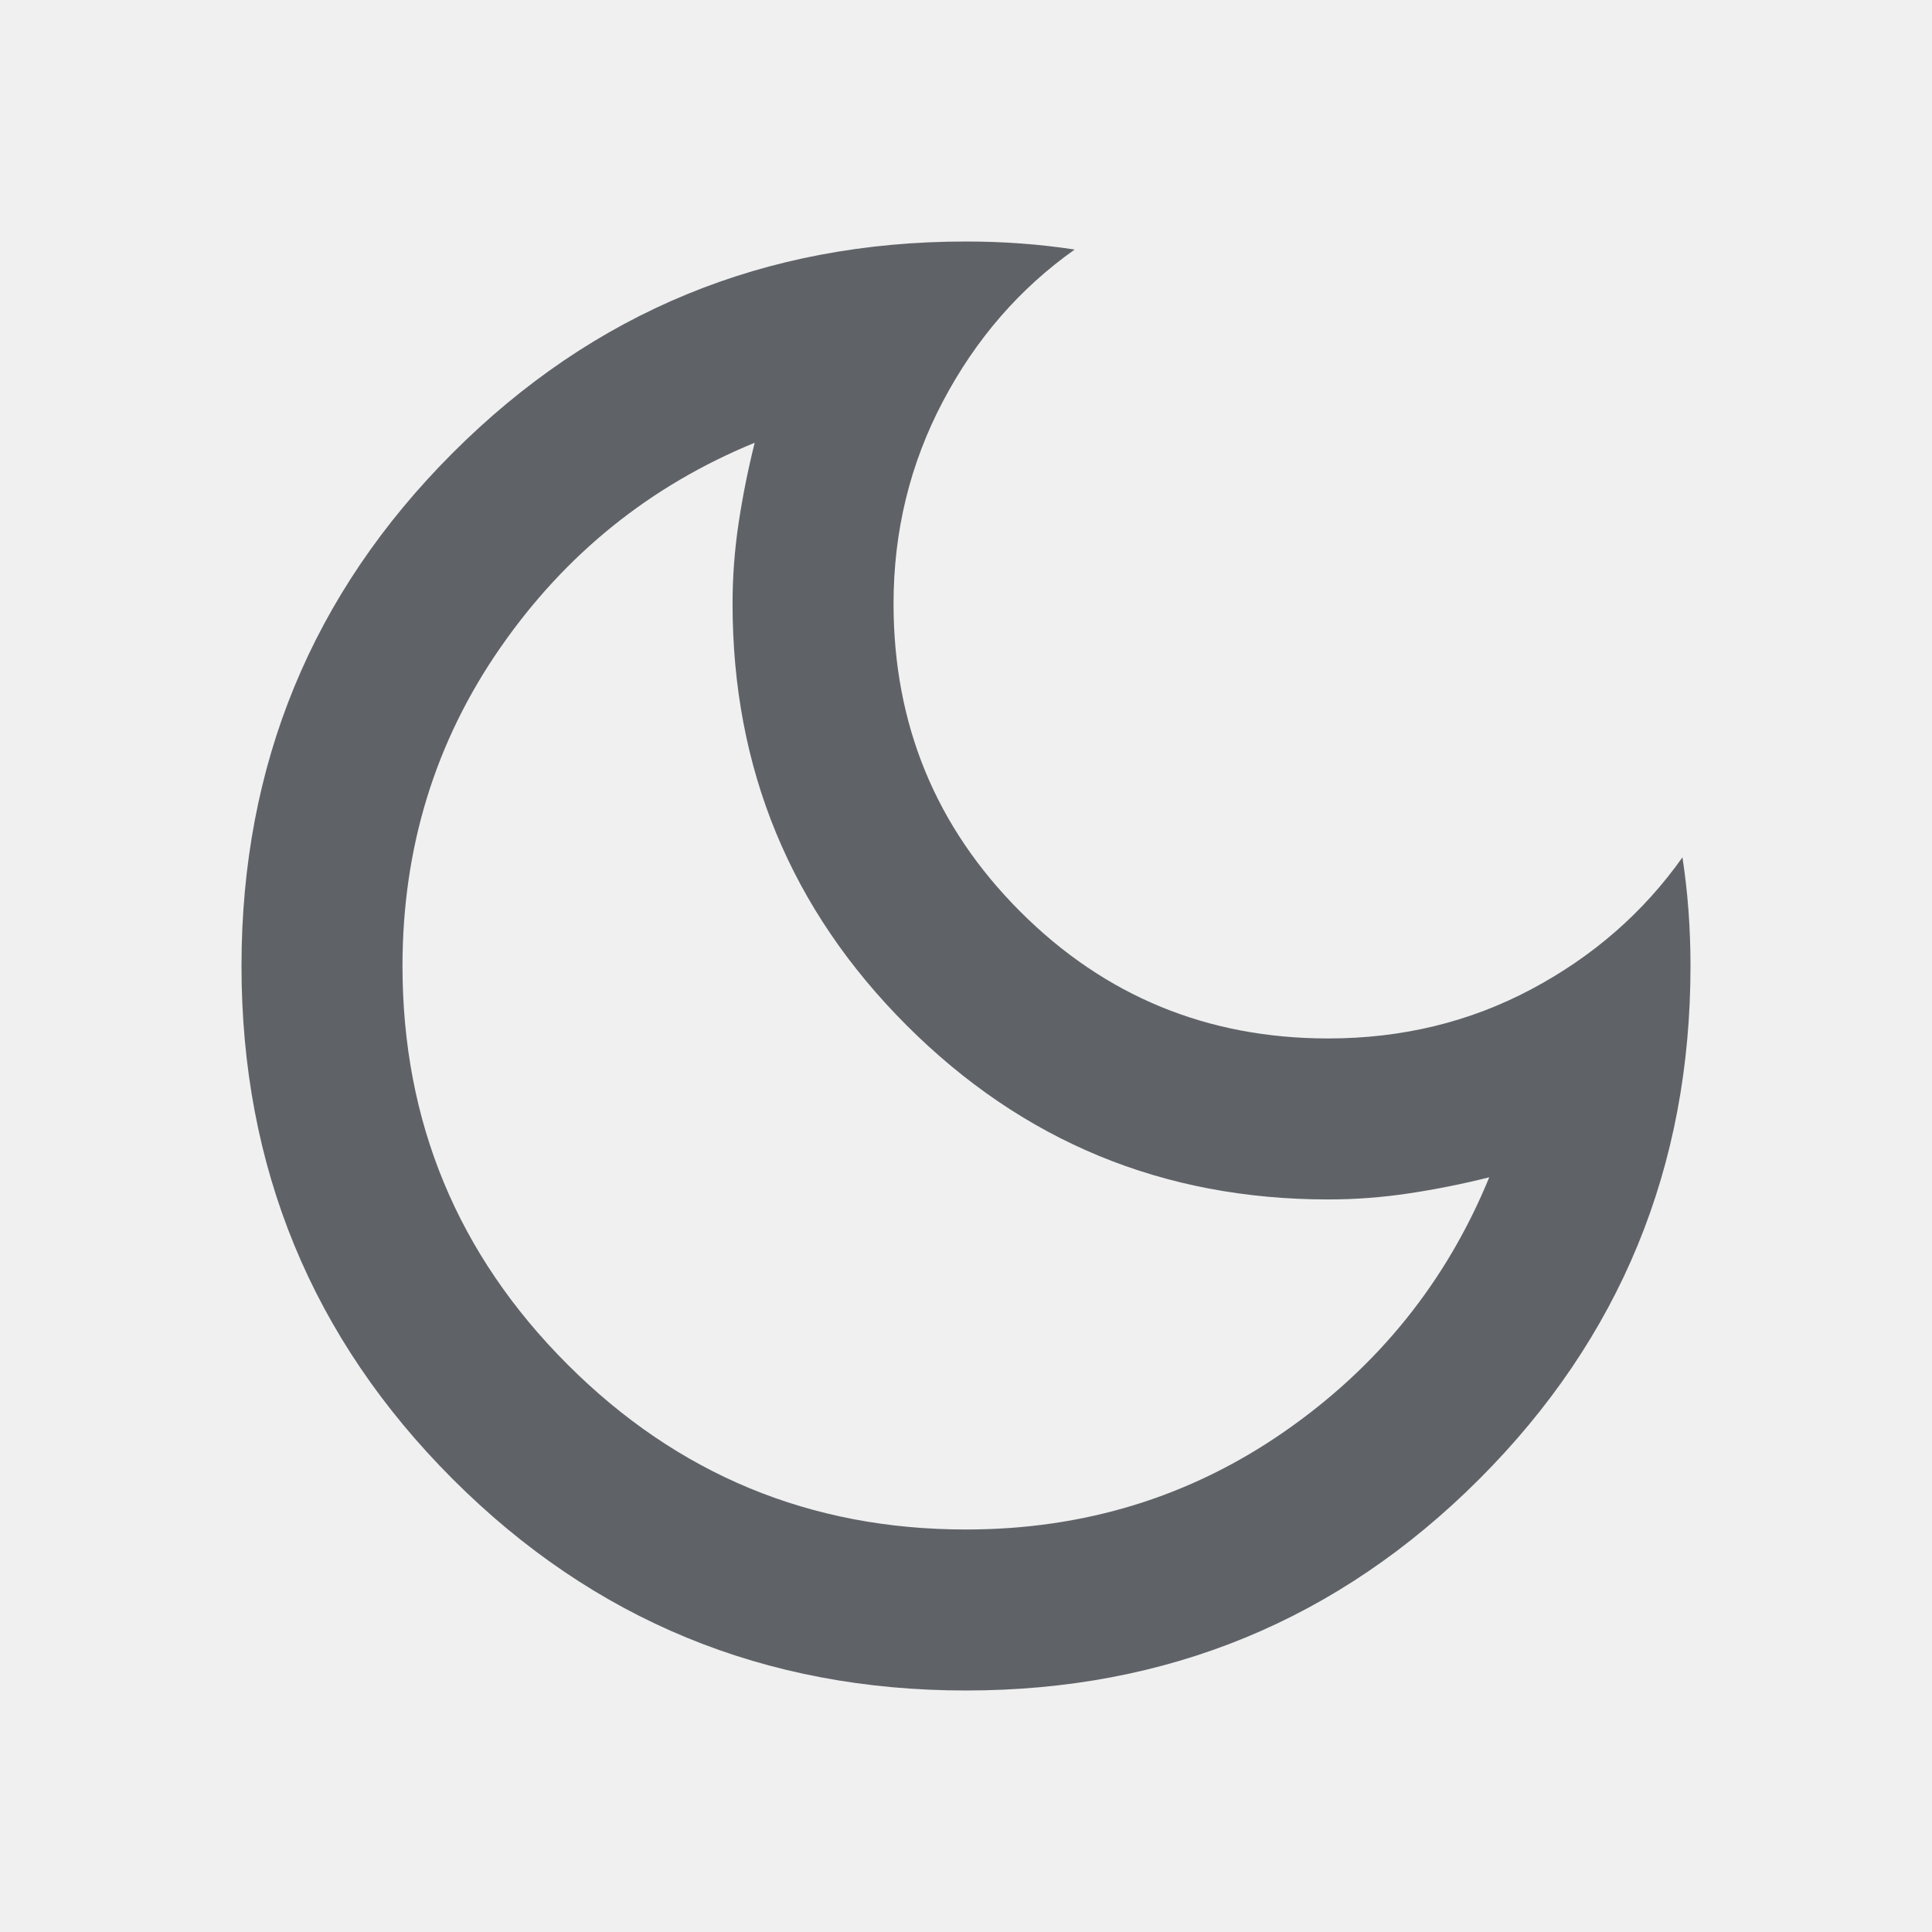
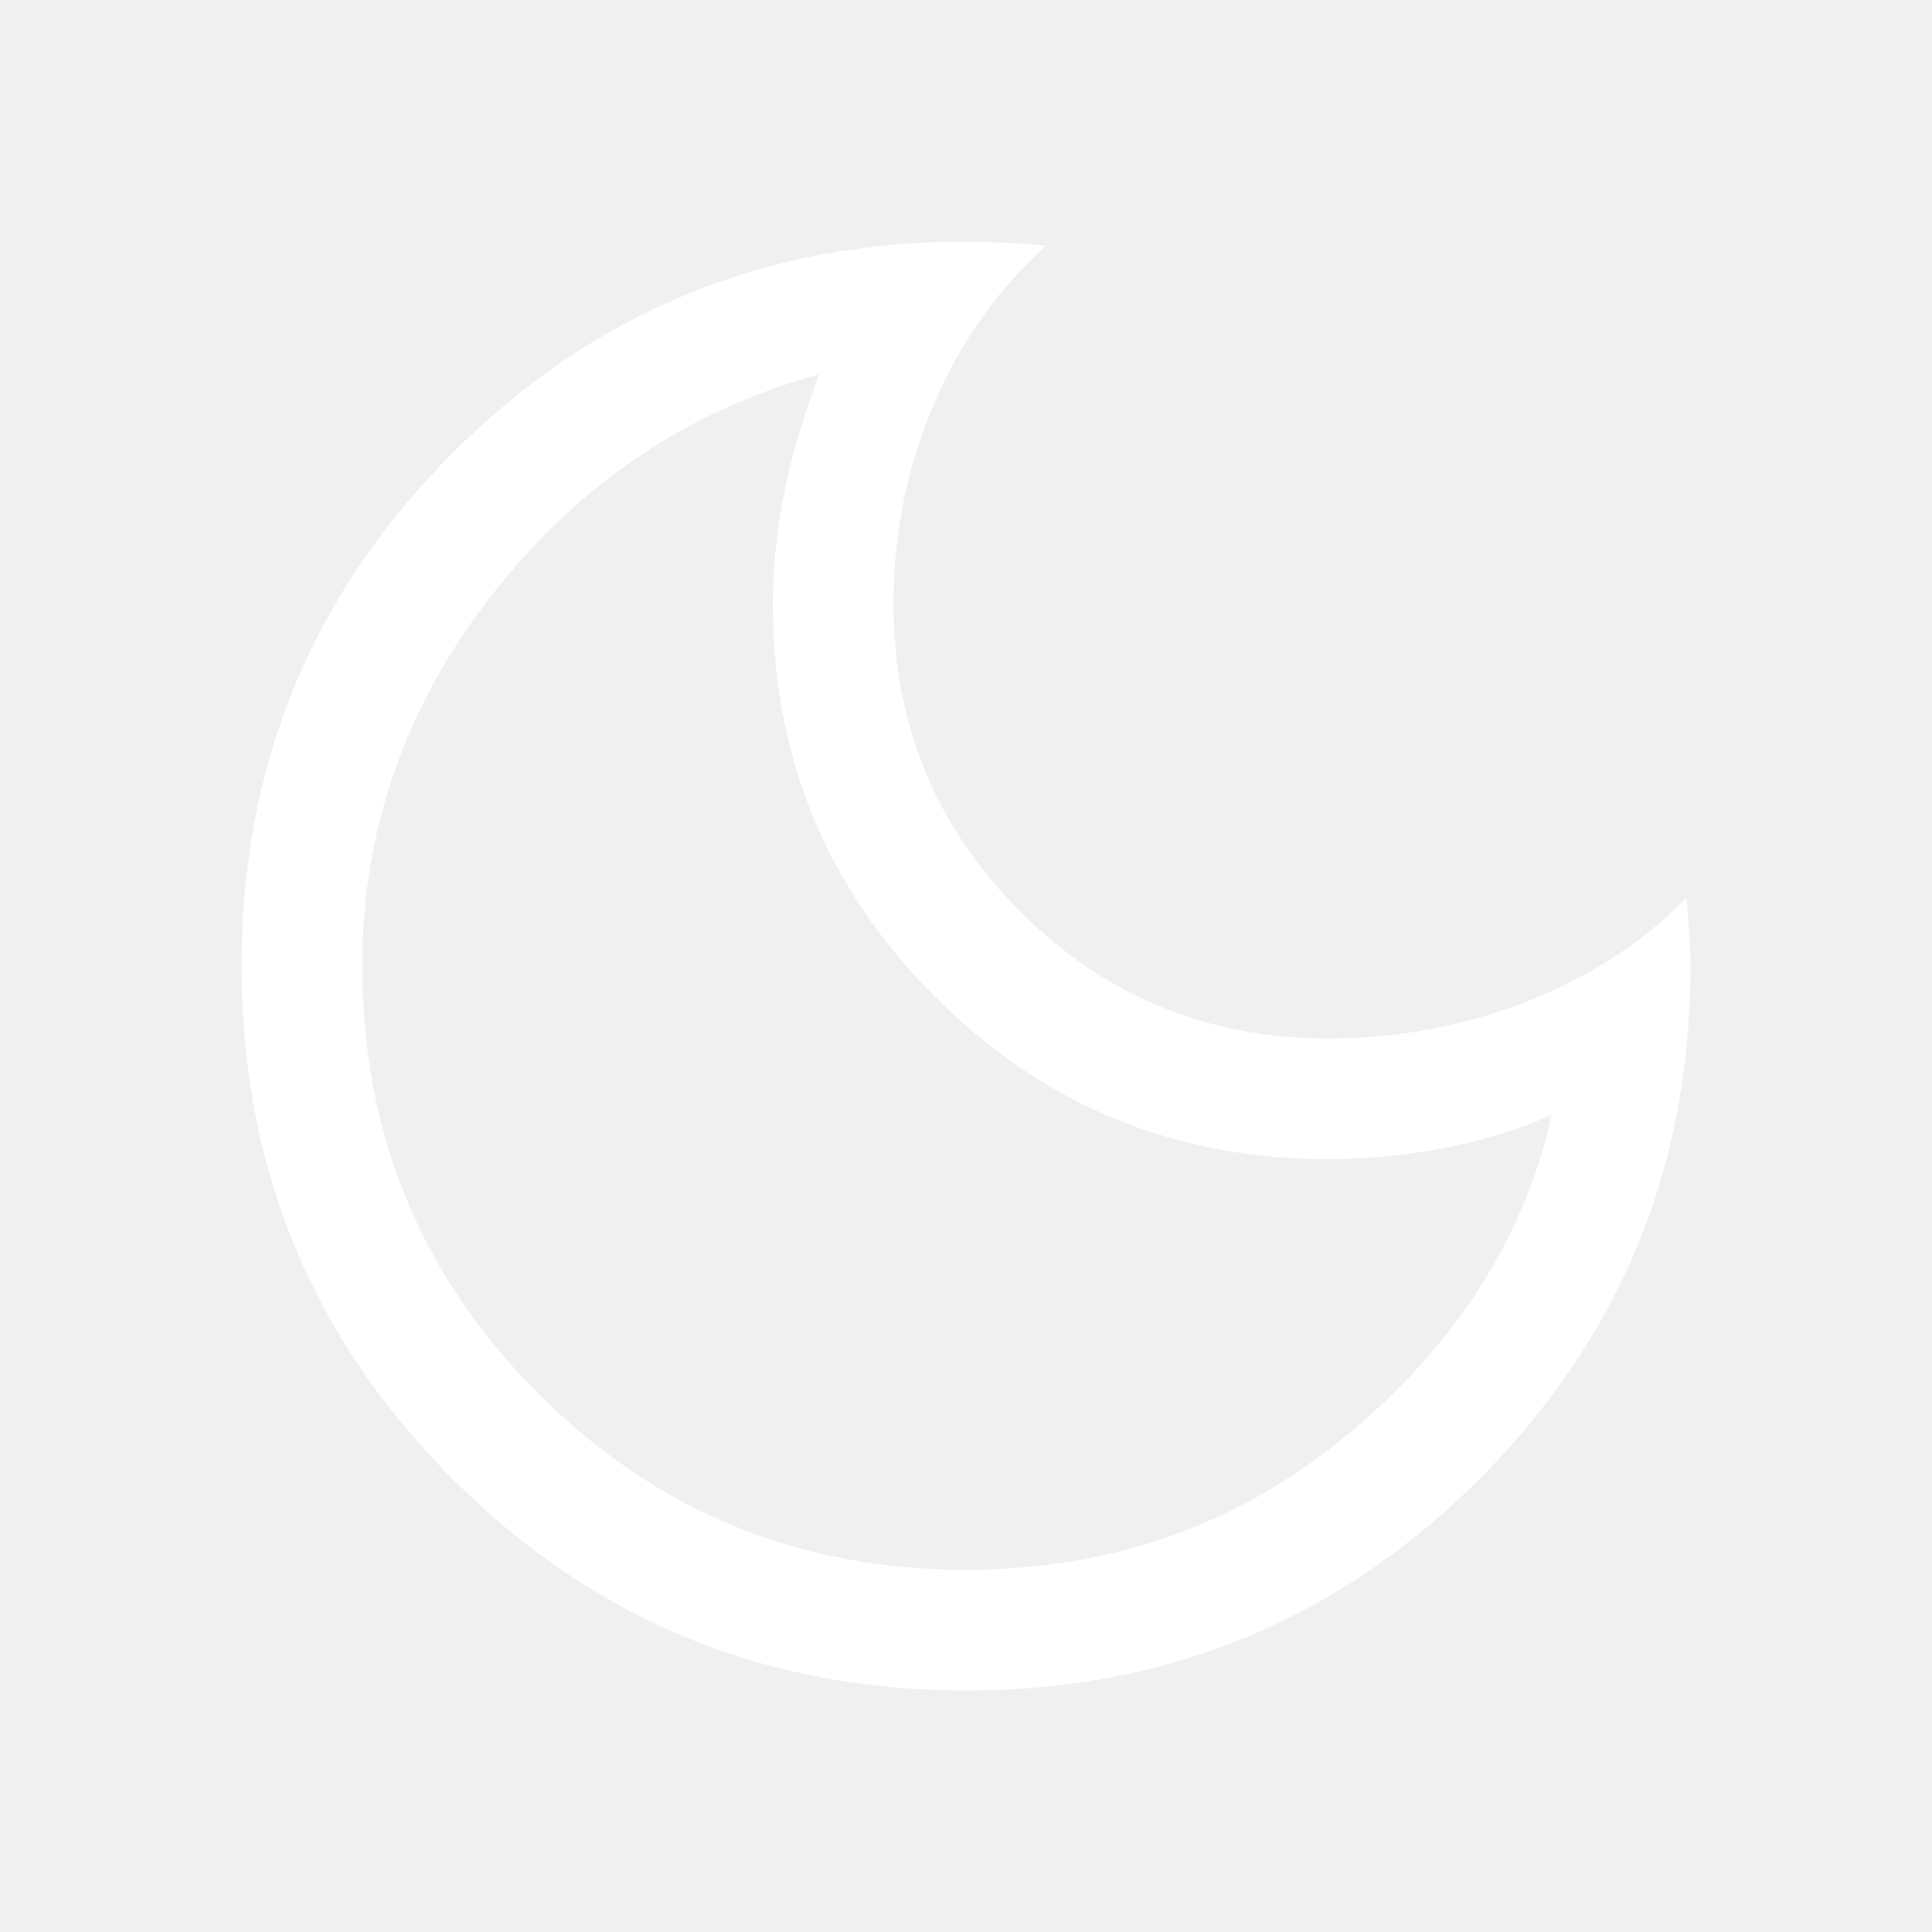
- <svg xmlns="http://www.w3.org/2000/svg" height="24px" viewBox="0 -960 960 960" width="24px" fill="#5f6368">
-   <path d="M480-120q-150 0-255-105T120-480q0-150 105-255t255-105q14 0 27.5 1t26.5 3q-41 29-65.5 75.5T444-660q0 90 63 153t153 63q55 0 101-24.5t75-65.5q2 13 3 26.5t1 27.5q0 150-105 255T480-120Zm0-80q88 0 158-48.5T740-375q-20 5-40 8t-40 3q-123 0-209.5-86.5T364-660q0-20 3-40t8-40q-78 32-126.5 102T200-480q0 116 82 198t198 82Zm-10-270Z" />
+ <svg xmlns="http://www.w3.org/2000/svg" height="48px" viewBox="0 -960 960 960" width="48px" fill="#FFFFFF">
+   <path d="M480-120q-150 0-255-105T120-480q0-150 105-255t255-105q8 0 17 .5t23 1.5q-36 32-56 79t-20 99q0 90 63 153t153 63q52 0 99-18.5t79-51.5q1 12 1.5 19.5t.5 14.5q0 150-105 255T480-120Zm0-60q109 0 190-67.5T771-406q-25 11-53.67 16.5Q688.67-384 660-384q-114.69 0-195.34-80.66Q384-545.31 384-660q0-24 5-51.5t18-62.5q-98 27-162.5 109.5T180-480q0 125 87.5 212.5T480-180Zm-4-297Z" />
</svg>
